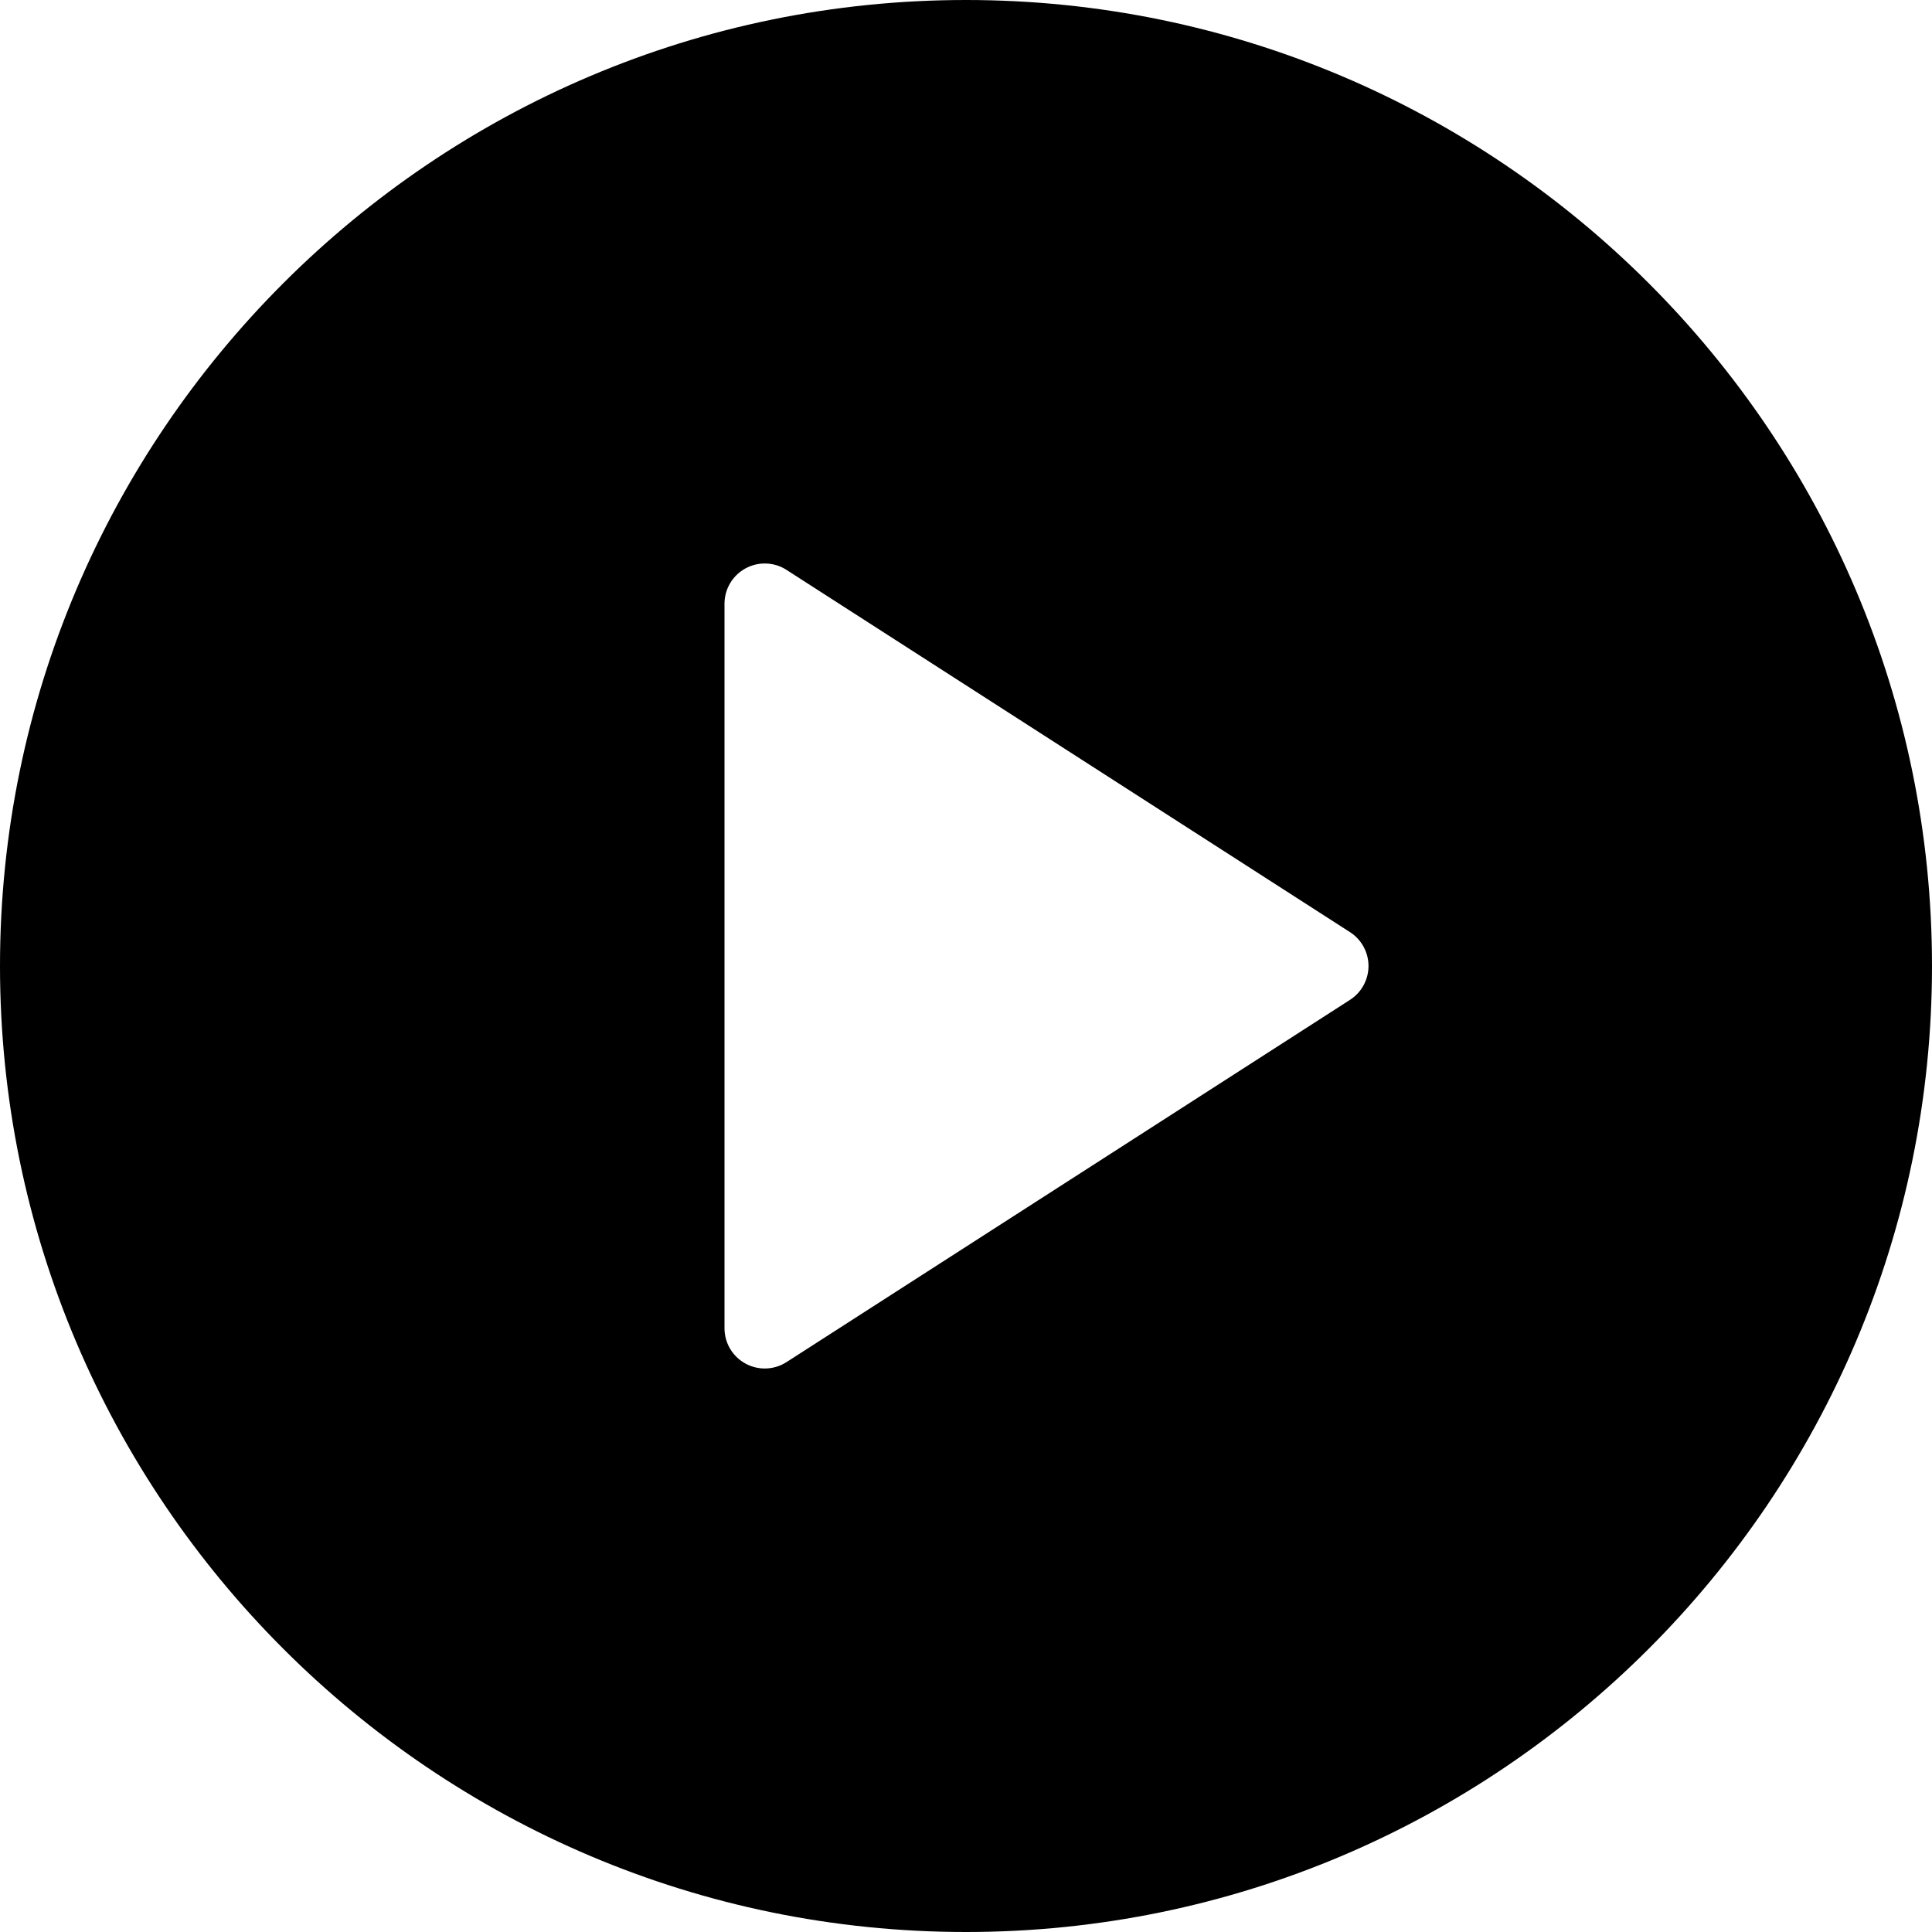
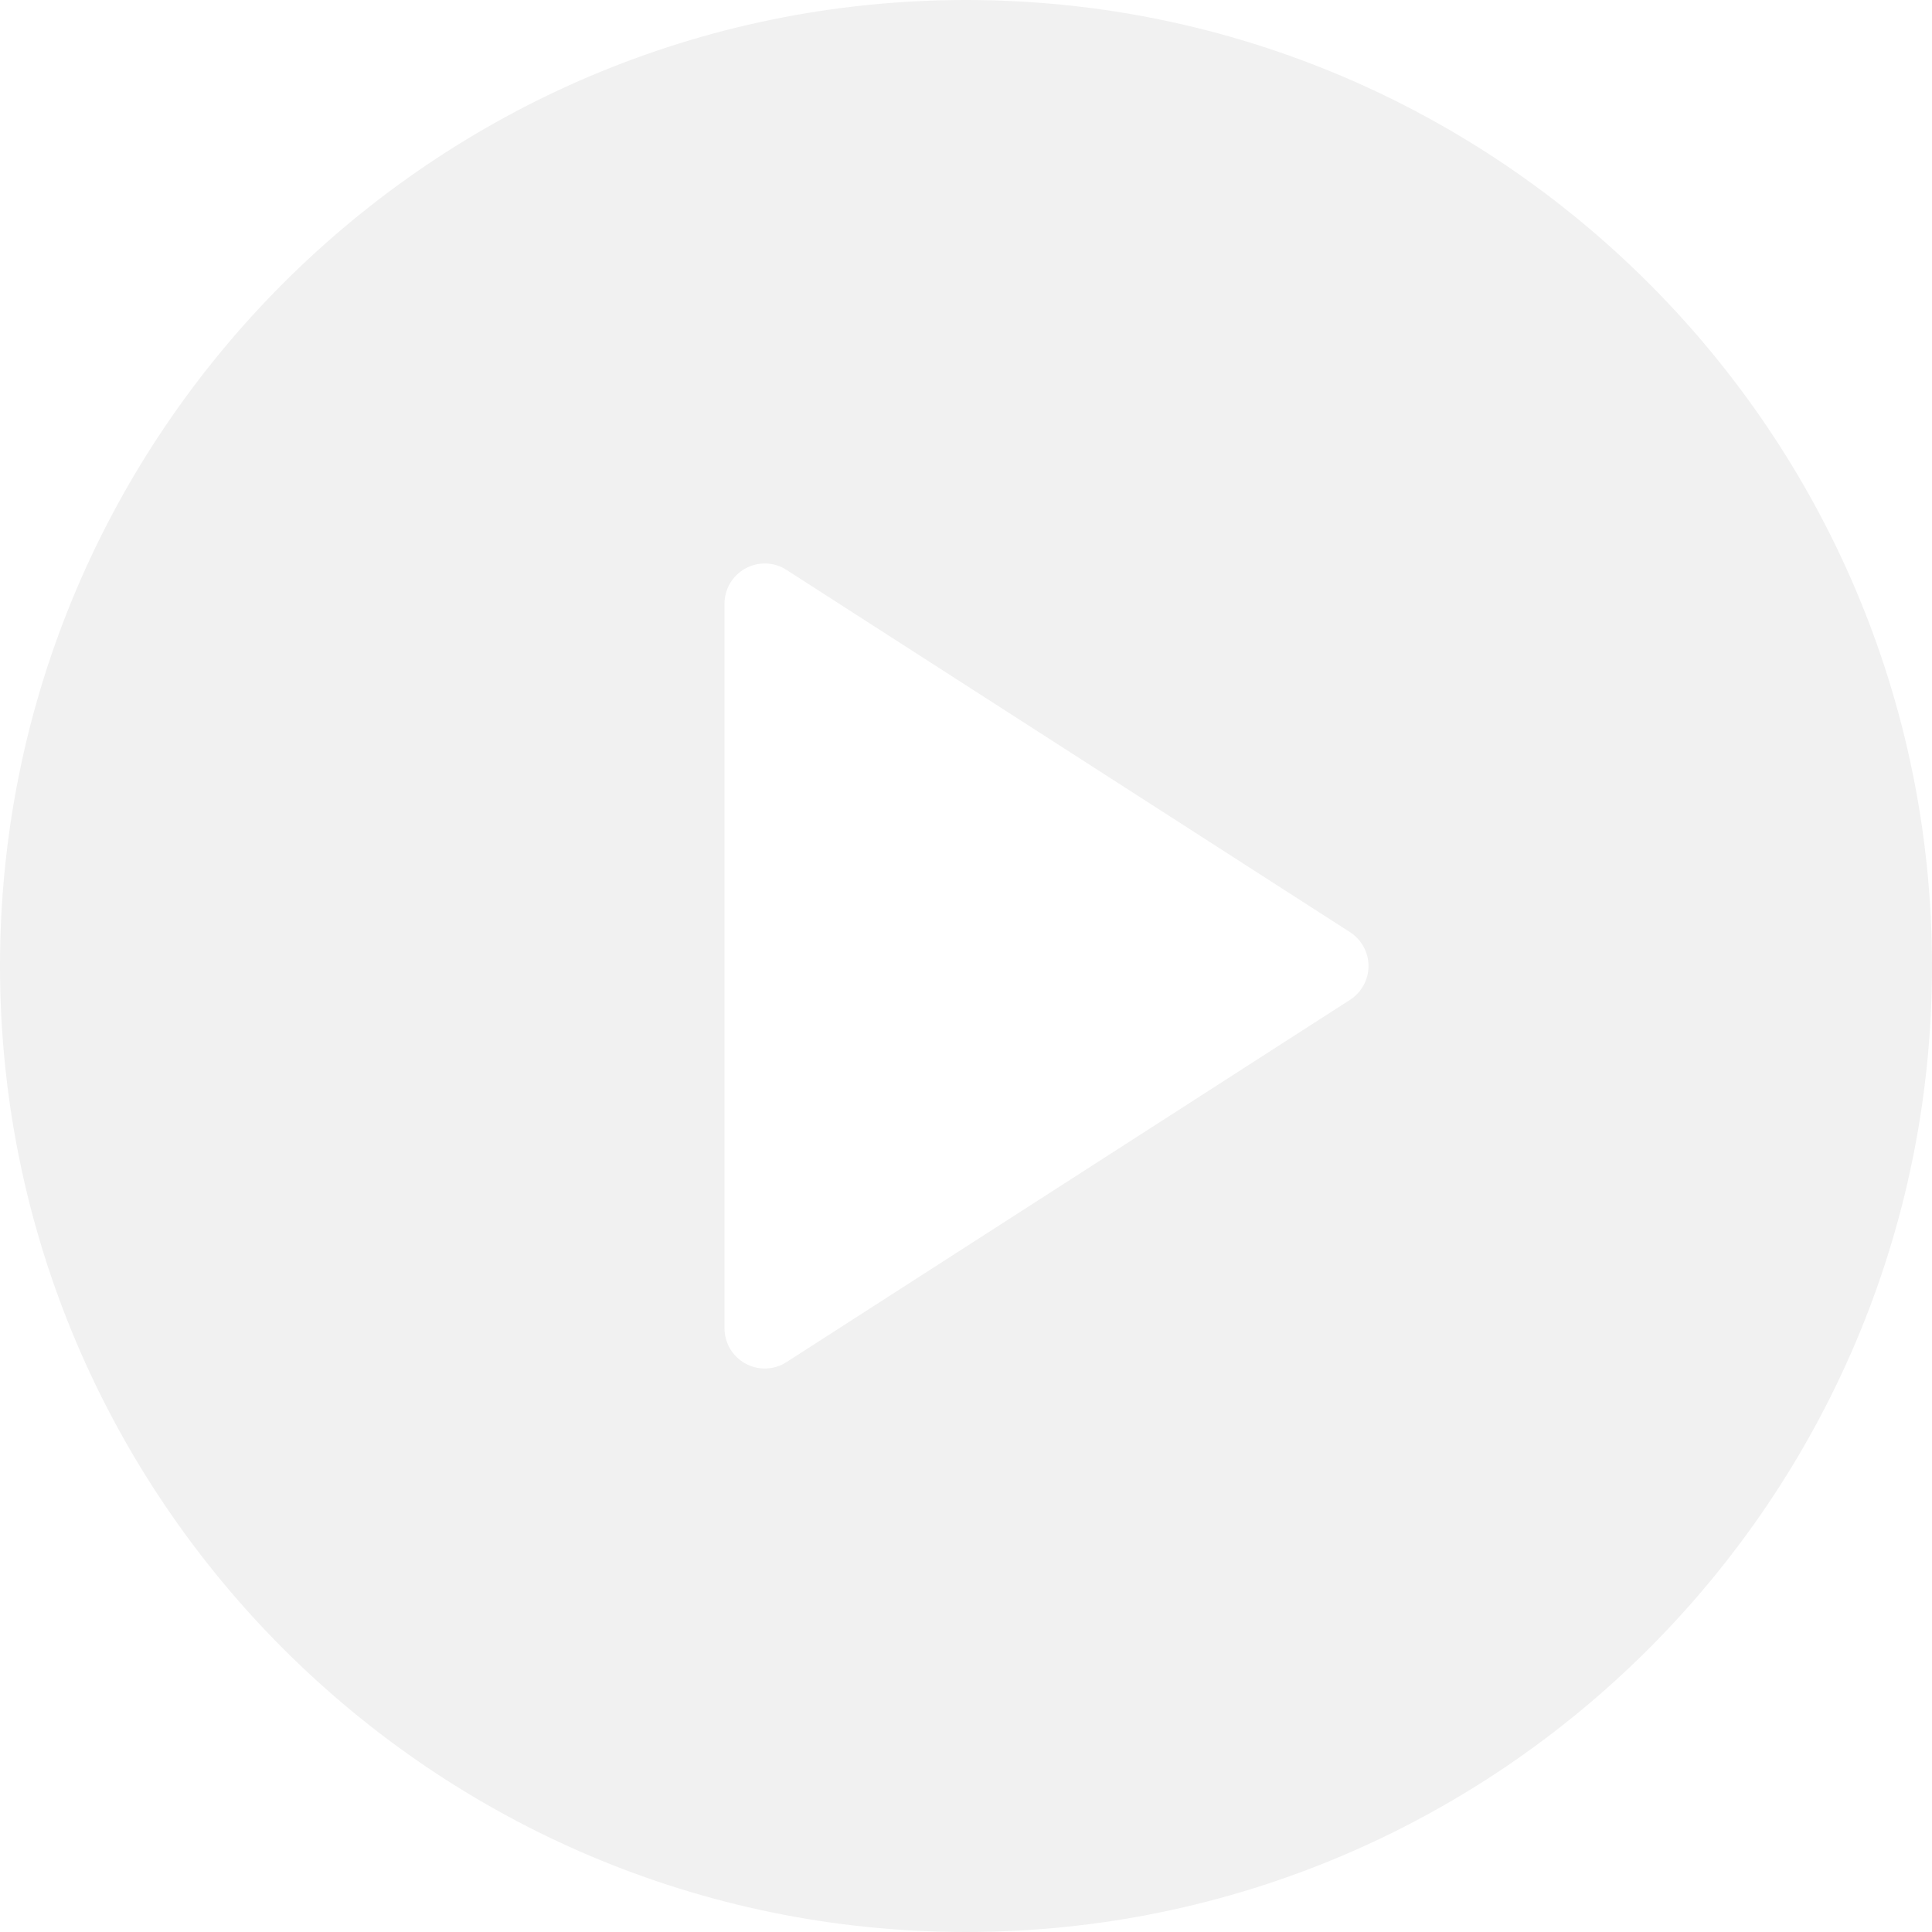
<svg x="0px" y="0px" viewBox="0 0 512 512">
-   <path d="M256,0C114.833,0,0,114.844,0,256s114.833,256,256,256s256-114.844,256-256S397.167,0,256,0z M357.771,264.969   l-149.333,96c-1.75,1.135-3.771,1.698-5.771,1.698c-1.75,0-3.521-0.438-5.104-1.302C194.125,359.49,192,355.906,192,352V160   c0-3.906,2.125-7.49,5.563-9.365c3.375-1.854,7.604-1.74,10.875,0.396l149.333,96c3.042,1.958,4.896,5.344,4.896,8.969   S360.813,263.01,357.771,264.969z" />
+   <path d="M256,0C114.833,0,0,114.844,0,256s114.833,256,256,256s256-114.844,256-256S397.167,0,256,0z M357.771,264.969   l-149.333,96c-1.75,1.135-3.771,1.698-5.771,1.698c-1.75,0-3.521-0.438-5.104-1.302C194.125,359.49,192,355.906,192,352V160   c0-3.906,2.125-7.49,5.563-9.365c3.375-1.854,7.604-1.74,10.875,0.396l149.333,96c3.042,1.958,4.896,5.344,4.896,8.969   S360.813,263.01,357.771,264.969z" fill="#f1f1f1" />
</svg>
